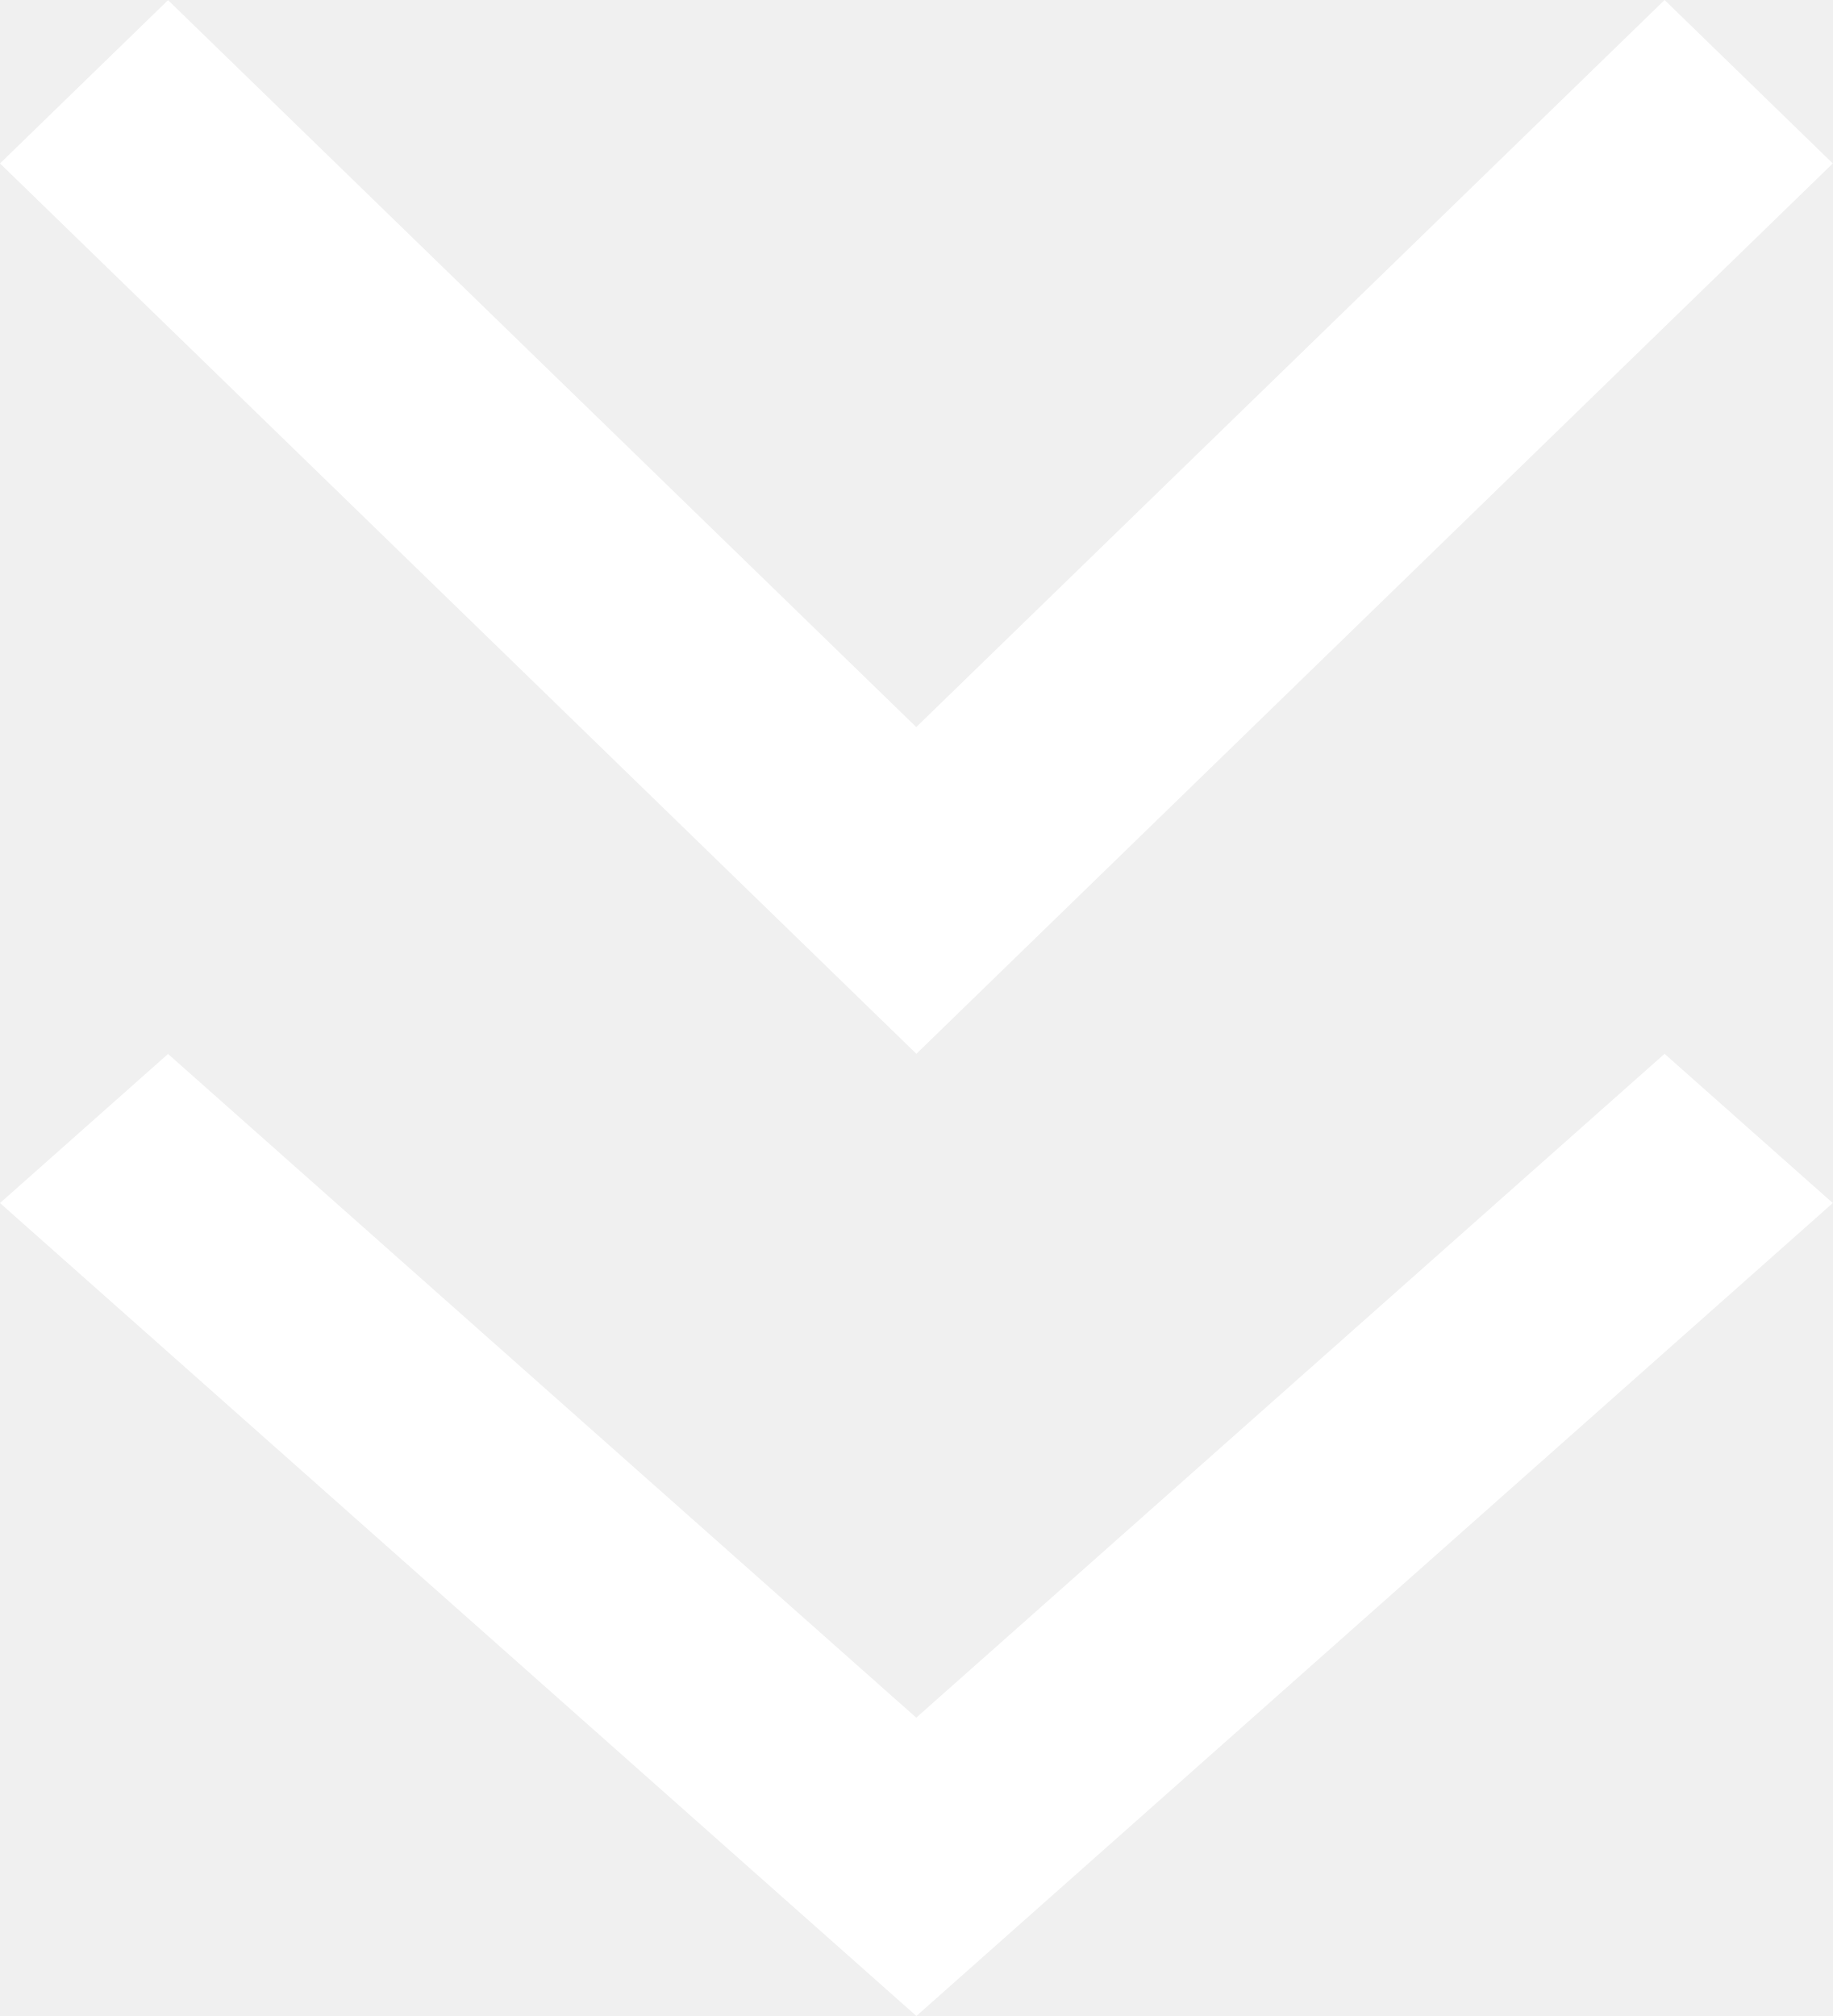
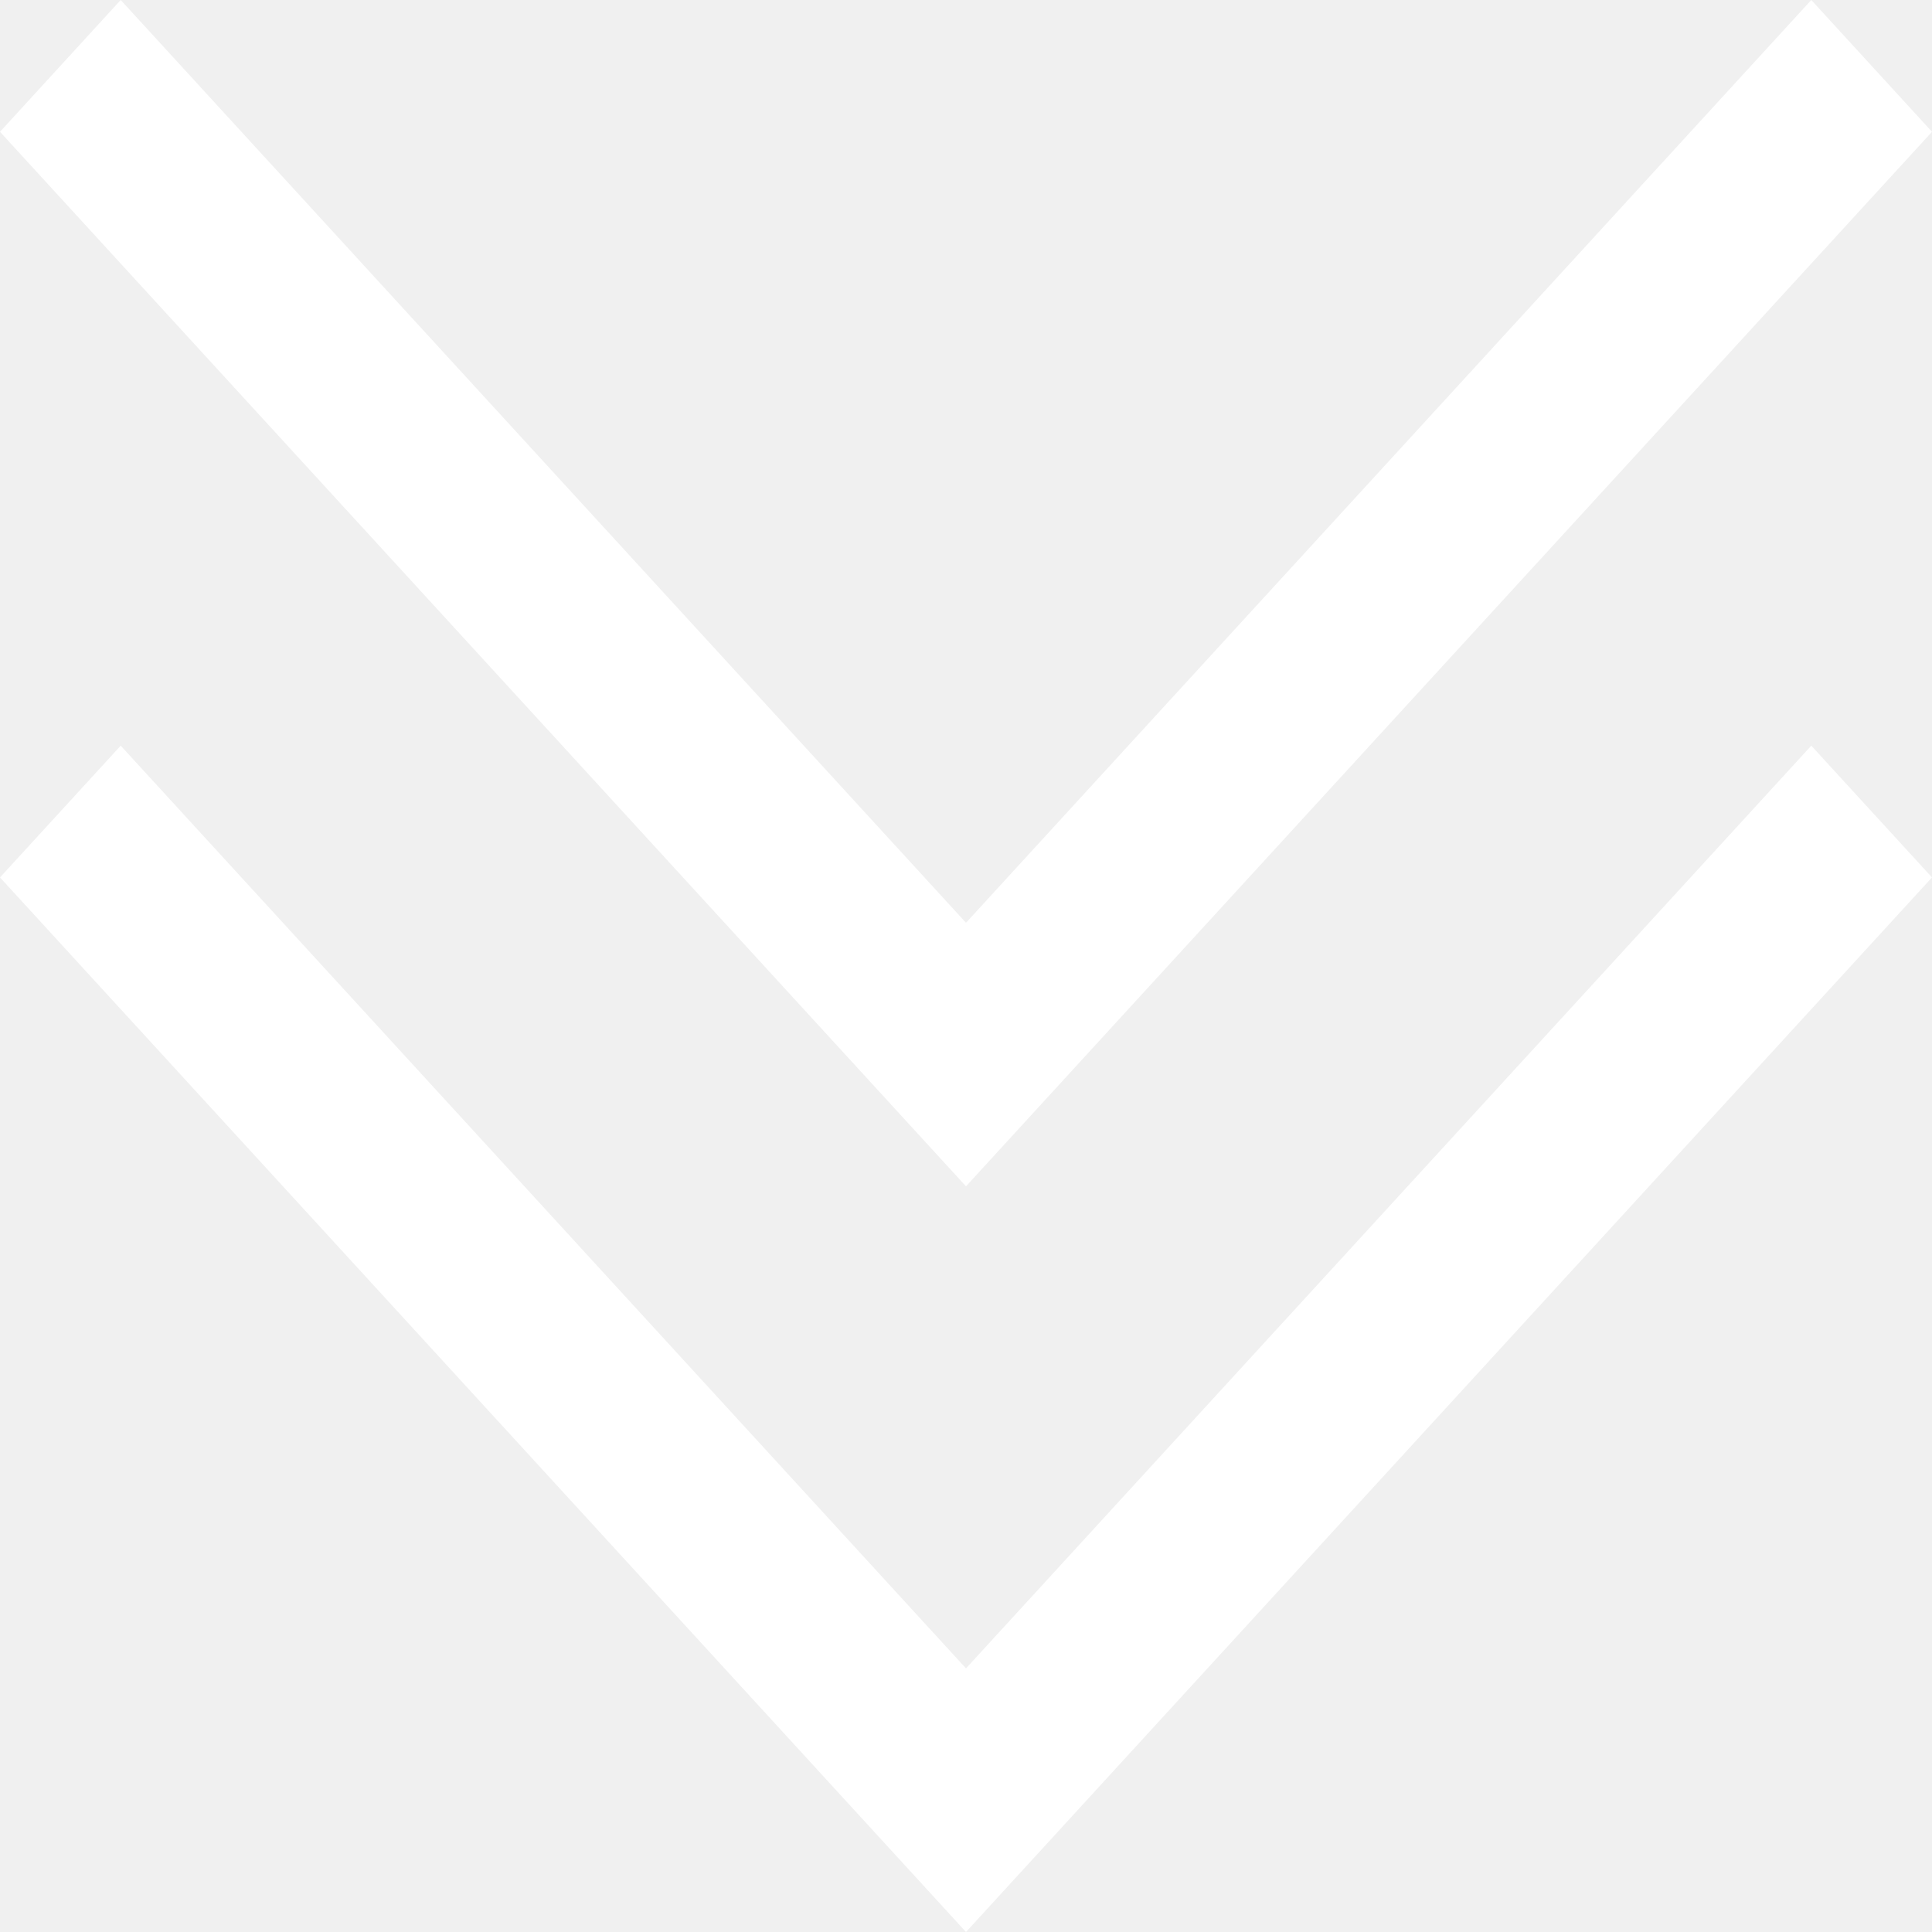
- <svg xmlns="http://www.w3.org/2000/svg" width="40" height="44" viewBox="0 0 40 44" fill="none">
-   <path d="M3.664 -2.88366e-07L19.997 15.869L36.329 -2.88366e-07L40 3.567L20 23L-2.30053e-06 3.567L3.671 -2.88366e-07H3.664Z" fill="white" />
-   <path d="M3.664 23L19.997 37.489L36.329 23L40 26.257L20 44L-2.30053e-06 26.257L3.671 23H3.664Z" fill="white" />
+ <svg xmlns="http://www.w3.org/2000/svg" width="50" height="50" viewBox="0 0 50 50" fill="none">
+   <path d="M50 3.411L25 30.702L0 3.411L3.124 0L25 23.881L46.876 0L50 3.411ZM50 22.708L25 50L0 22.708L3.124 19.298L25 43.178L46.876 19.298L50 22.708Z" fill="white" />
</svg>
